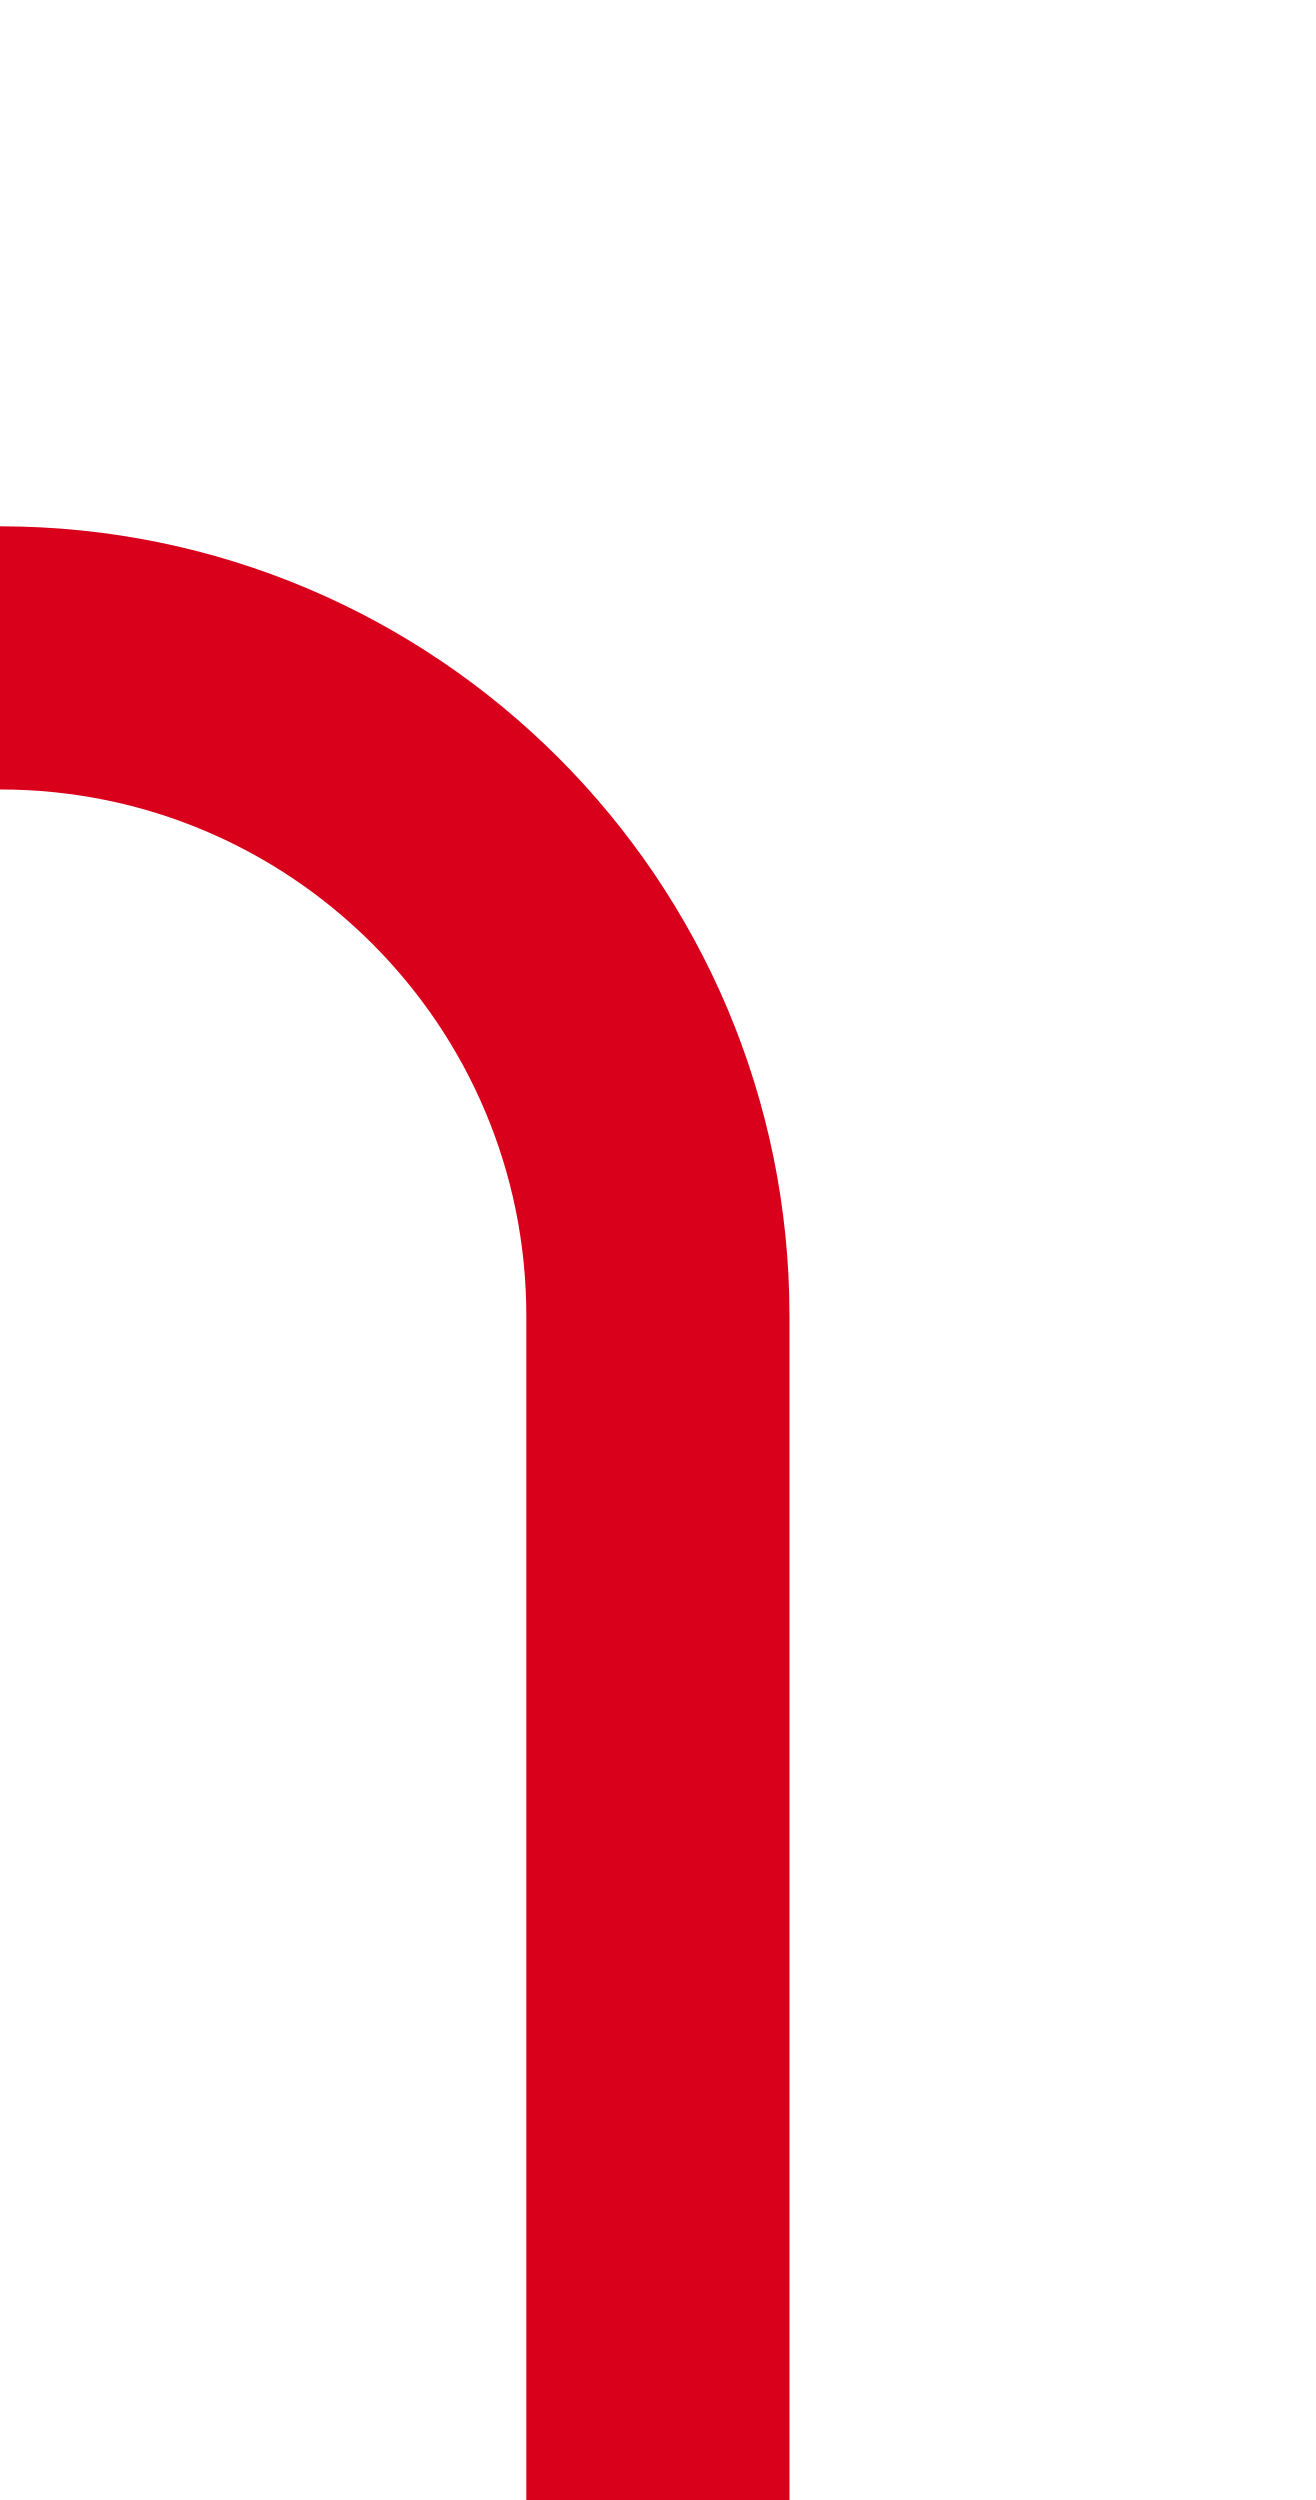
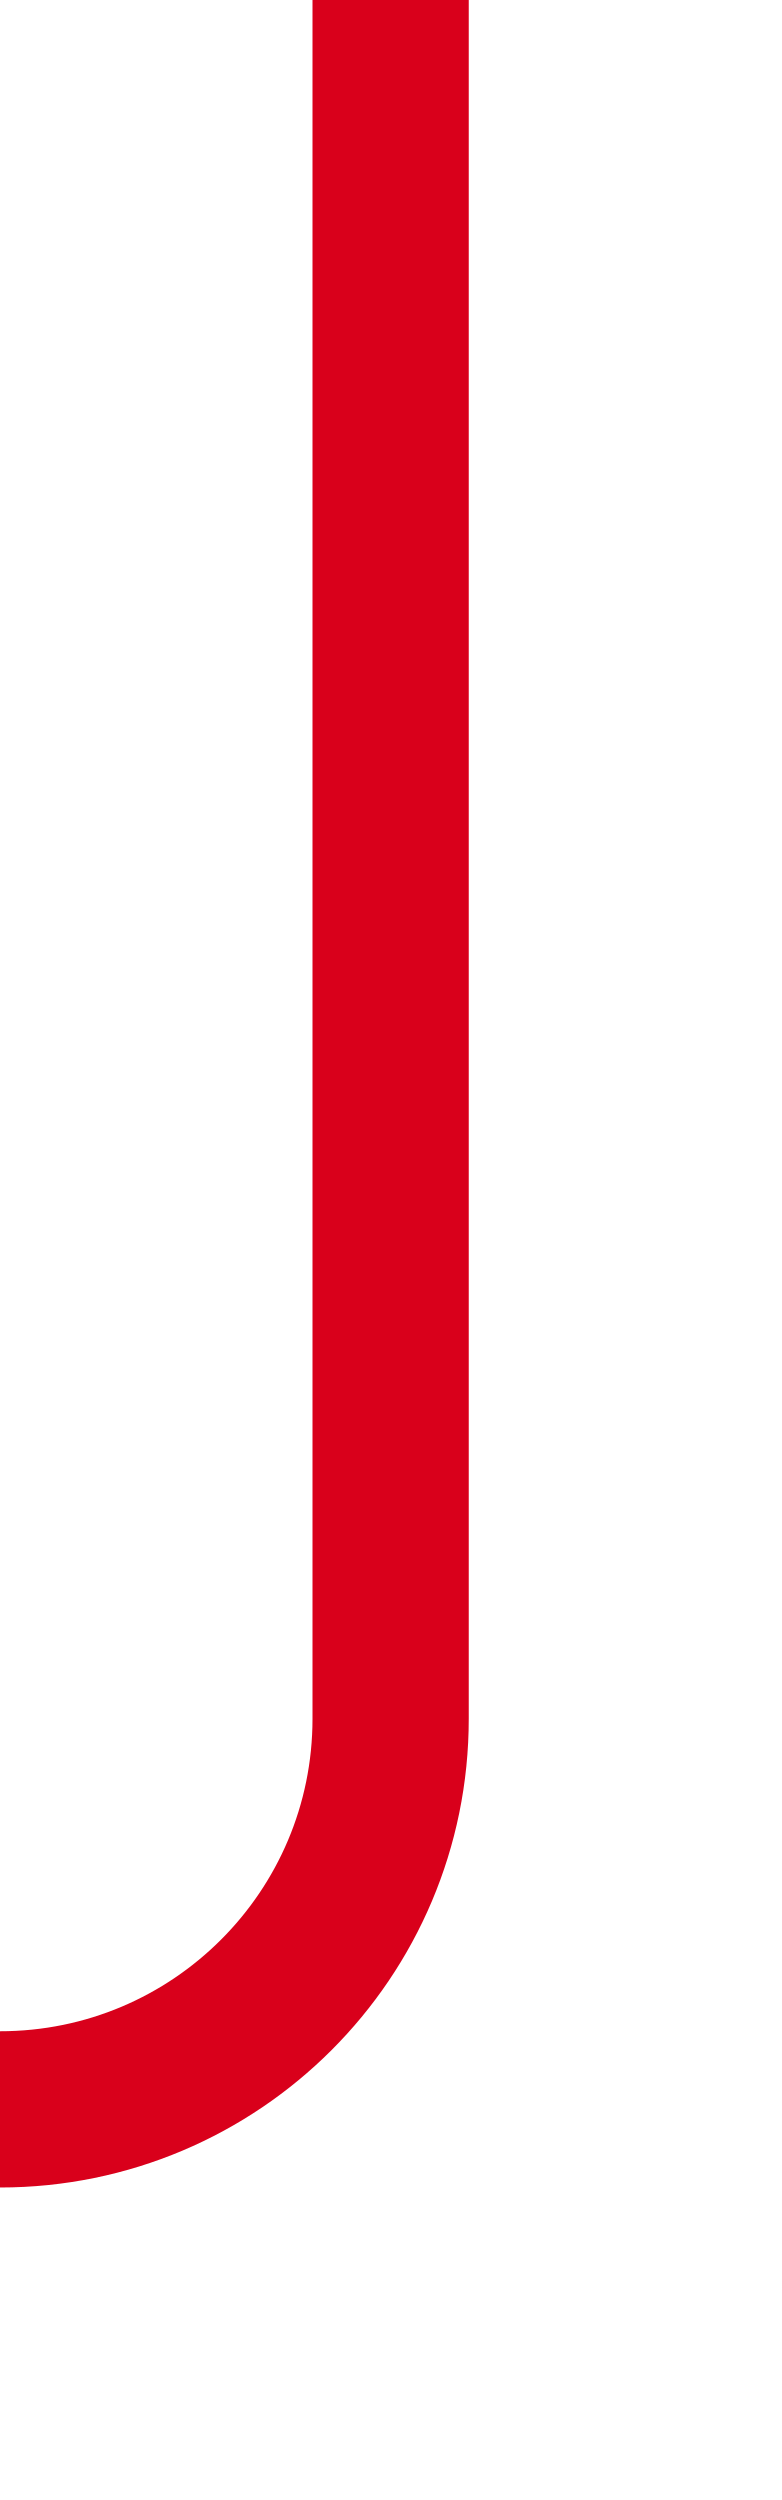
- <svg xmlns="http://www.w3.org/2000/svg" version="1.1" width="10px" height="19px" preserveAspectRatio="xMidYMin meet" viewBox="845 1985  8 19">
-   <path d="M 849 2004  L 849 1995  A 5 5 0 0 0 844 1990 L 653 1990  A 5 5 0 0 1 648 1985 L 648 1918  " stroke-width="2" stroke="#d9001b" fill="none" />
-   <path d="M 643.707 1923.107  L 648 1918.814  L 652.293 1923.107  L 653.707 1921.693  L 648.707 1916.693  L 648 1915.986  L 647.293 1916.693  L 642.293 1921.693  L 643.707 1923.107  Z M 643.707 1929.507  L 648 1925.214  L 652.293 1929.507  L 653.707 1928.093  L 648.707 1923.093  L 648 1922.386  L 647.293 1923.093  L 642.293 1928.093  L 643.707 1929.507  Z " fill-rule="nonzero" fill="#d9001b" stroke="none" />
+ <svg xmlns="http://www.w3.org/2000/svg" version="1.1" width="10px" height="32px" preserveAspectRatio="xMidYMin meet" viewBox="838 1553  8 32">
+   <path d="M 842 1553  L 842 1575  A 5 5 0 0 1 837 1580 L 725 1580  A 5 5 0 0 0 720 1585 L 720 1616  A 5 5 0 0 1 715 1621 L 703 1621  " stroke-width="2" stroke="#d9001b" fill="none" />
+   <path d="M 708.107 1625.293  L 703.814 1621  L 708.107 1616.707  L 706.693 1615.293  L 701.693 1620.293  L 700.986 1621  L 701.693 1621.707  L 706.693 1626.707  L 708.107 1625.293  Z M 714.507 1625.293  L 710.214 1621  L 714.507 1616.707  L 713.093 1615.293  L 708.093 1620.293  L 707.386 1621  L 708.093 1621.707  L 713.093 1626.707  L 714.507 1625.293  Z " fill-rule="nonzero" fill="#d9001b" stroke="none" />
</svg>
